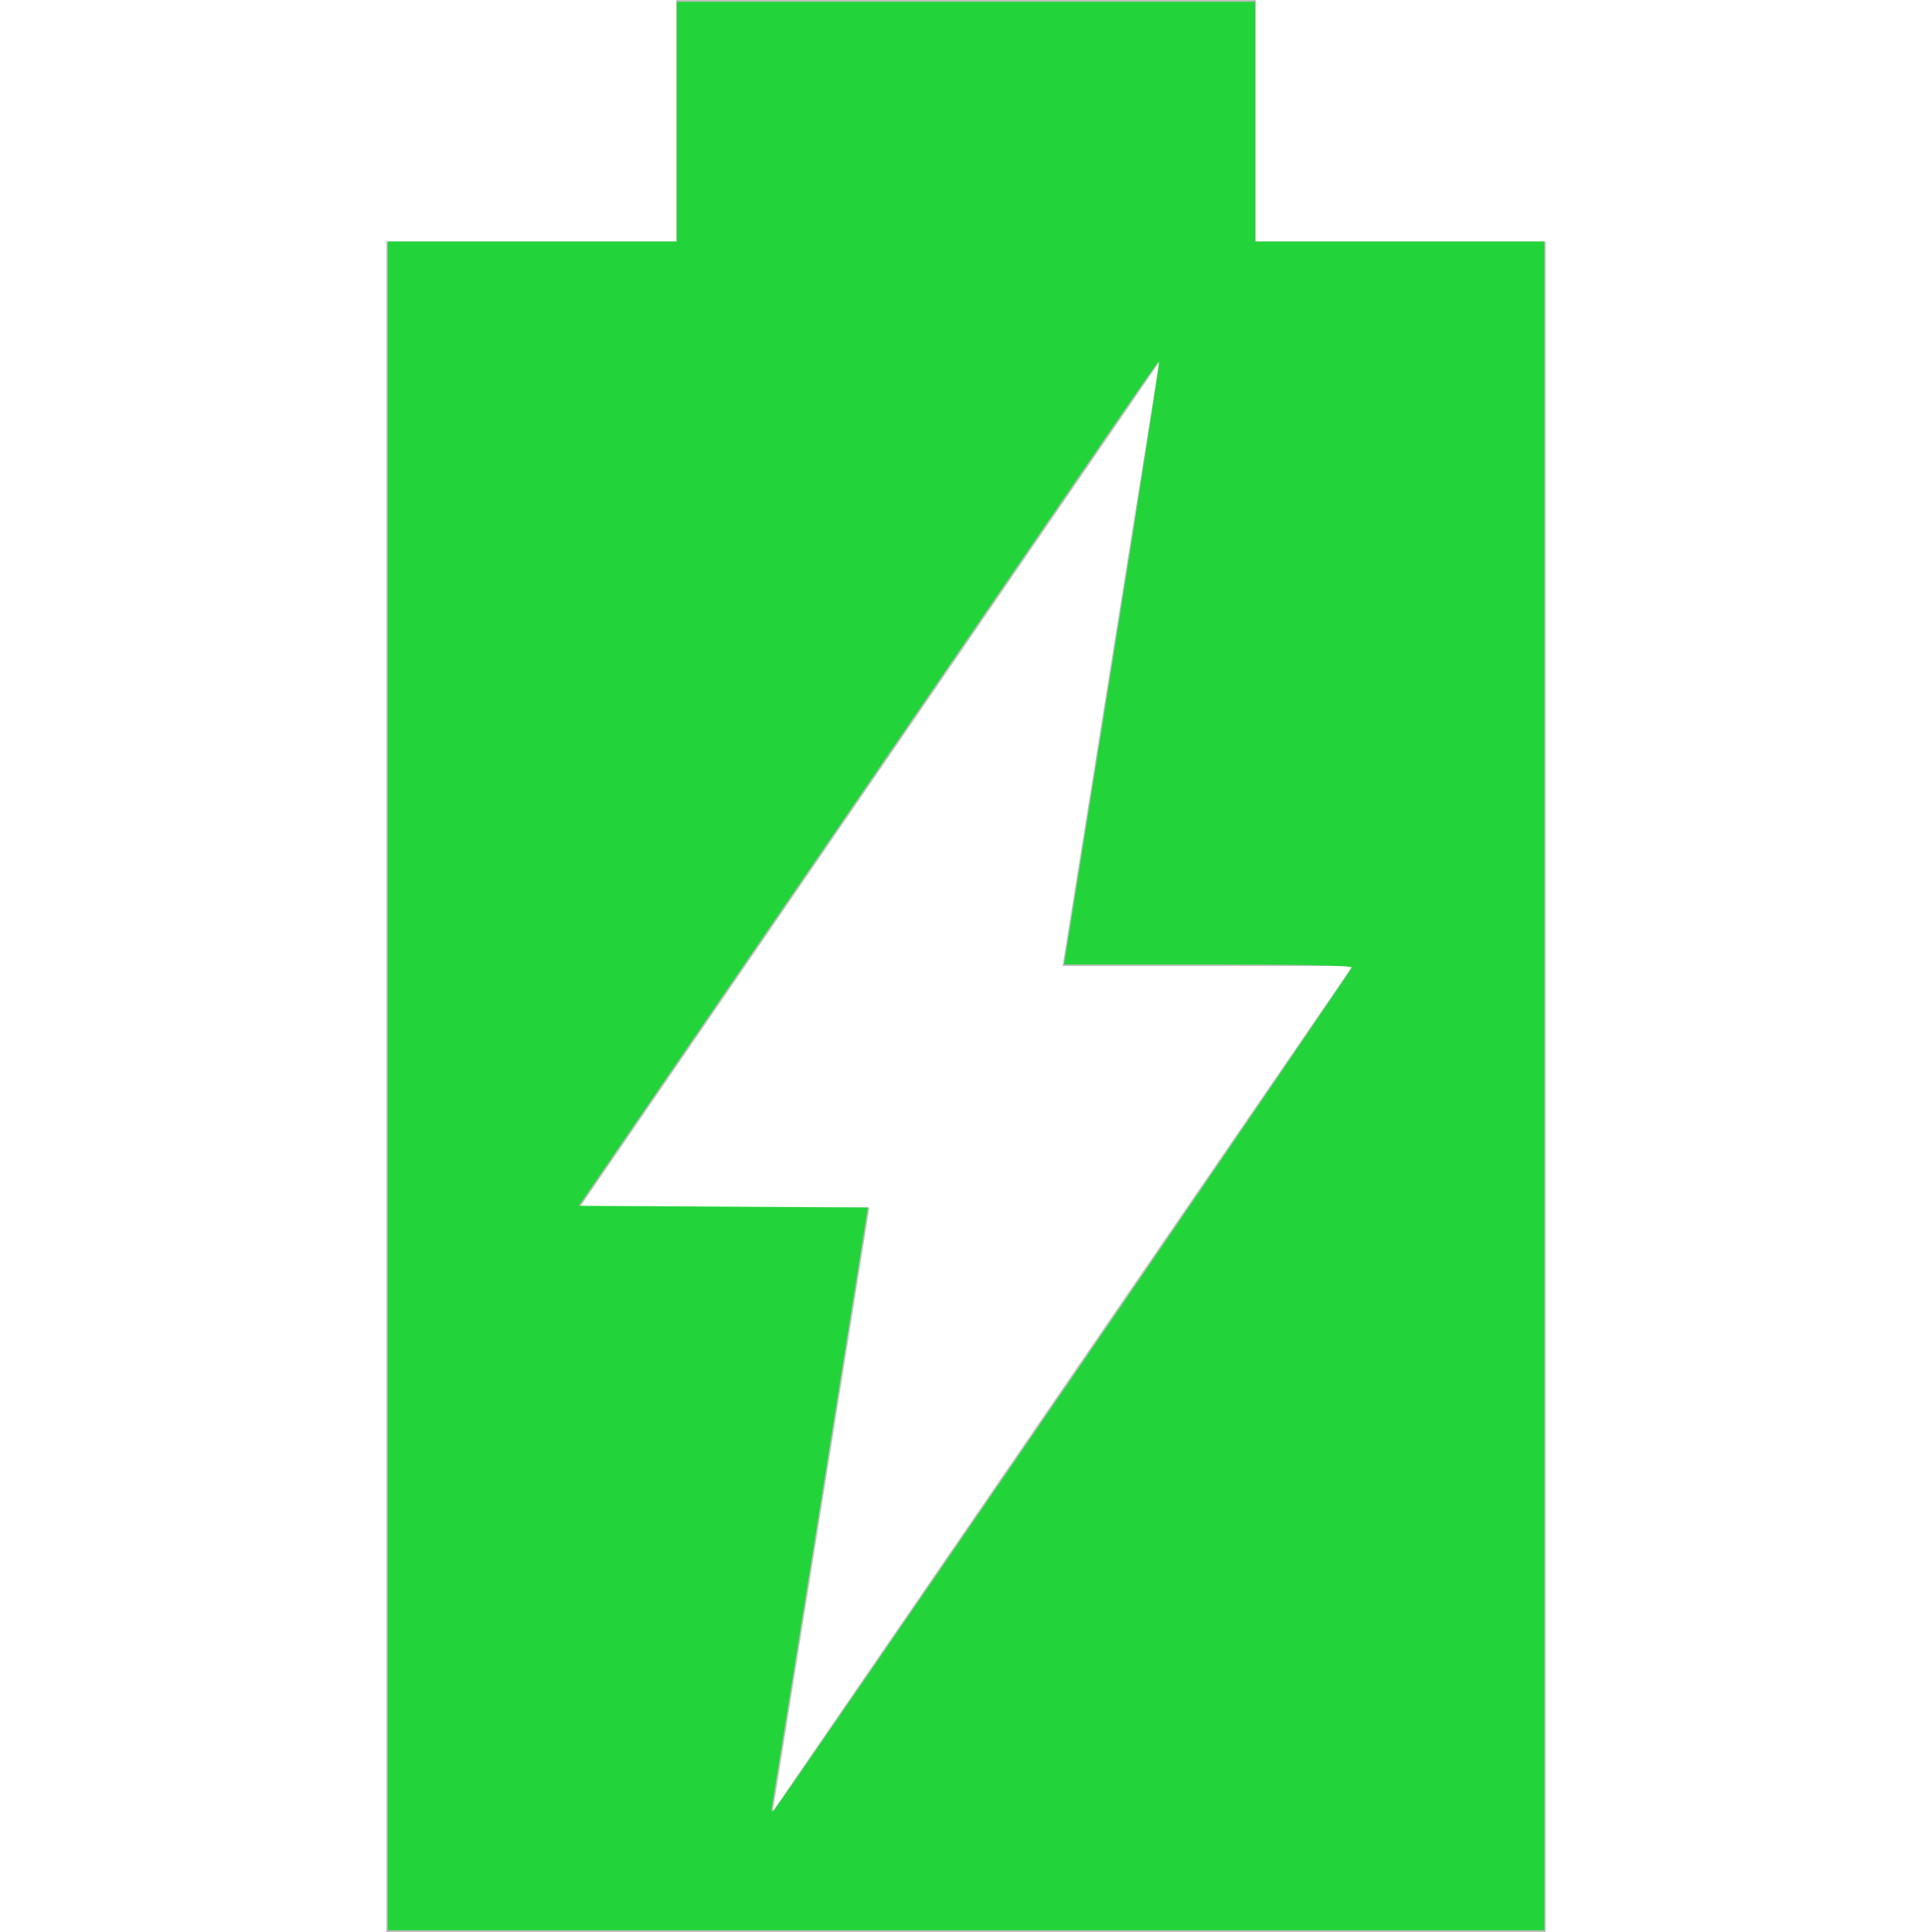
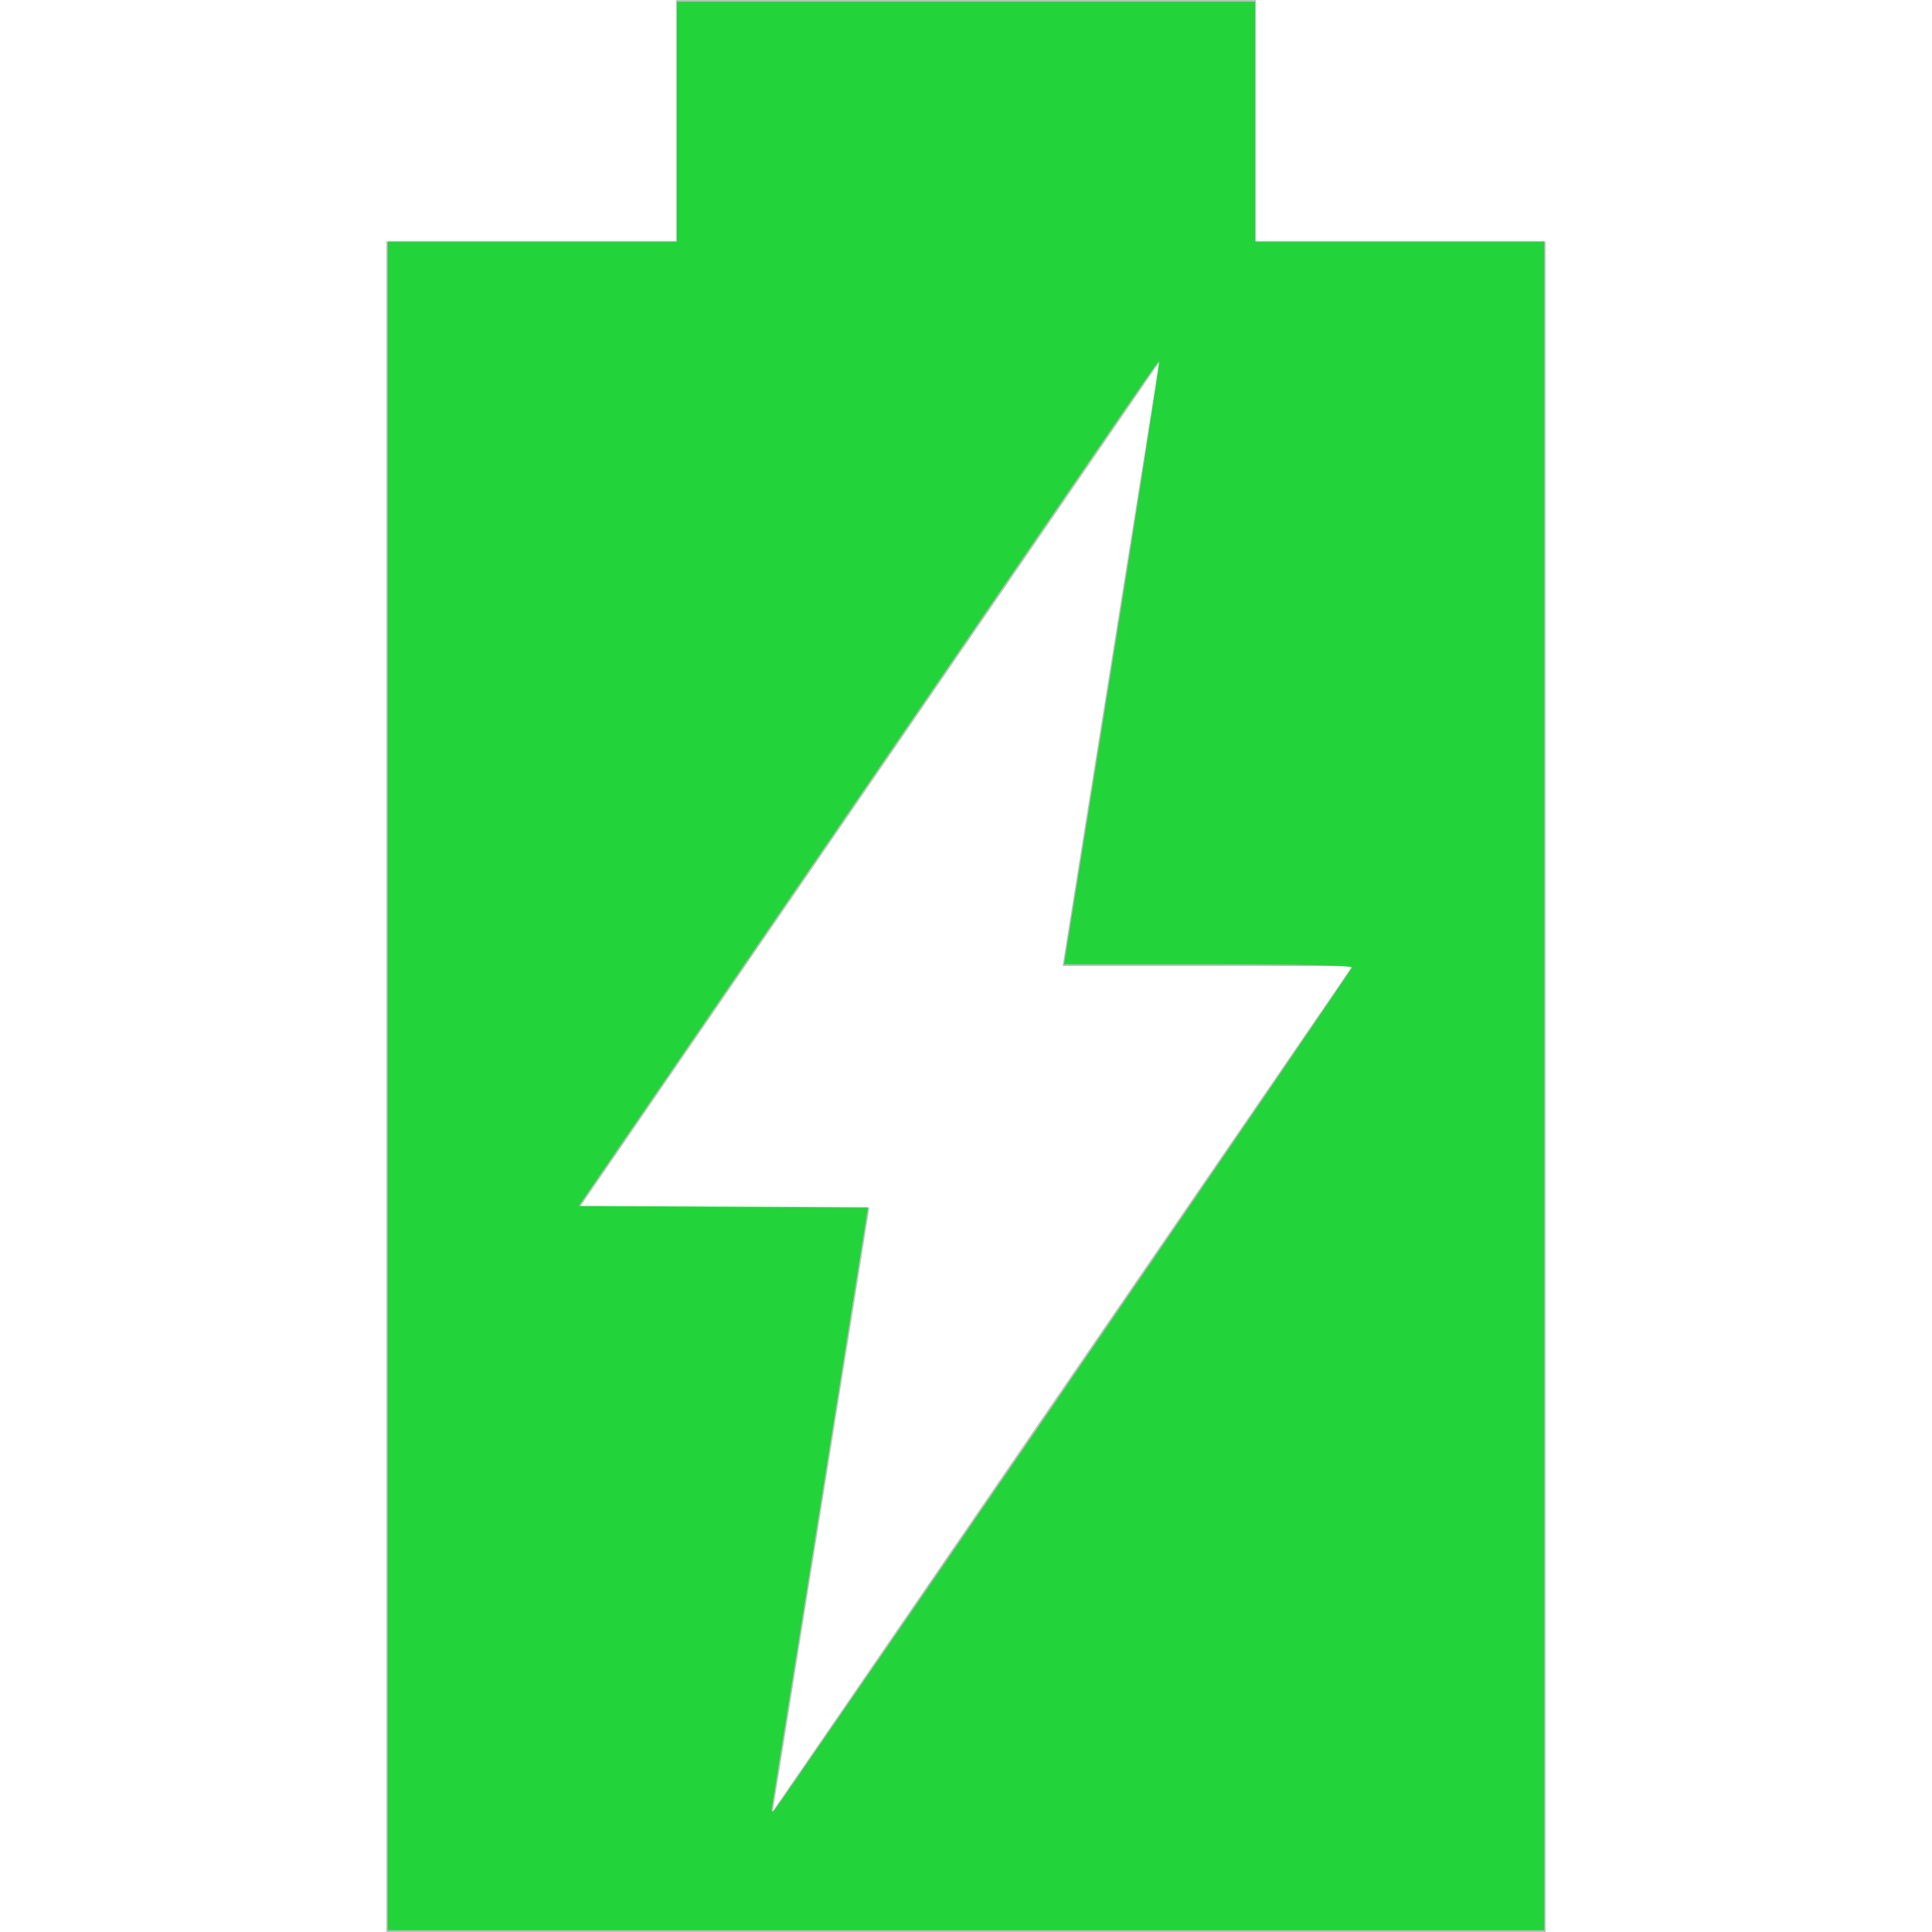
- <svg xmlns="http://www.w3.org/2000/svg" viewBox="0 0 16 16" version="1.1" id="svg4">
-   <defs id="defs8" />
-   <g transform="translate(1.6,0) scale(0.8,1)">
-     <path d="m 5 0 l 0 2 l -3 0 l 0 14 l 12 0 l 0 -14 l -3 0 l 0 -2 l -6 0 z m 5 3 l -1 5 l 3 0 l -6 7 l 1 -5 l -3 0 l 6 -7 z" style="fill:#bebebe" id="path2" />
-     <path style="fill:#22d43a;stroke-width:0.027" d="M 2.014,8.993 V 2 H 3.51 5.007 V 1.007 0.014 H 8 10.993 V 1.007 2 h 1.497 1.497 V 8.993 15.986 H 8 2.014 Z M 9.024,11.495 C 10.653,9.594 11.99,8.027 11.995,8.013 c 0.006,-0.017 -0.54,-0.026 -1.486,-0.026 H 9.015 L 9.512,5.503 C 9.785,4.138 10.003,3.015 9.997,3.009 9.982,2.993 10.291,2.635 6.965,6.517 l -2.973,3.469 1.496,0.007 1.496,0.007 -0.485,2.428 c -0.267,1.336 -0.493,2.465 -0.503,2.509 -0.015,0.07 -0.012,0.076 0.024,0.047 0.023,-0.019 1.374,-1.589 3.004,-3.49 z" id="path835" />
-   </g>
+ <svg xmlns="http://www.w3.org/2000/svg" viewBox="0 0 16 16">
+   <path d="M5 0v2H2v14h12V2h-3V0zm5 3L9 8h3l-6 7 1-5H4z" style="fill:#bebebe" transform="matrix(.8 0 0 1 1.6 0)" />
+   <path d="M2.014 8.993V2h2.993V.014h5.986V2h2.993v13.986H2.014Zm7.01 2.502c1.63-1.901 2.966-3.468 2.971-3.482.006-.017-.54-.027-1.485-.027H9.015l.497-2.483c.273-1.365.491-2.488.485-2.494-.015-.016.294-.374-3.032 3.508l-2.973 3.47 1.497.006L6.985 10 6.5 12.43l-.503 2.51c-.015.07-.012.076.023.046.023-.019 1.375-1.59 3.004-3.49" style="fill:#22d43a;stroke-width:.027" transform="matrix(.8 0 0 1 1.6 0)" />
</svg>
